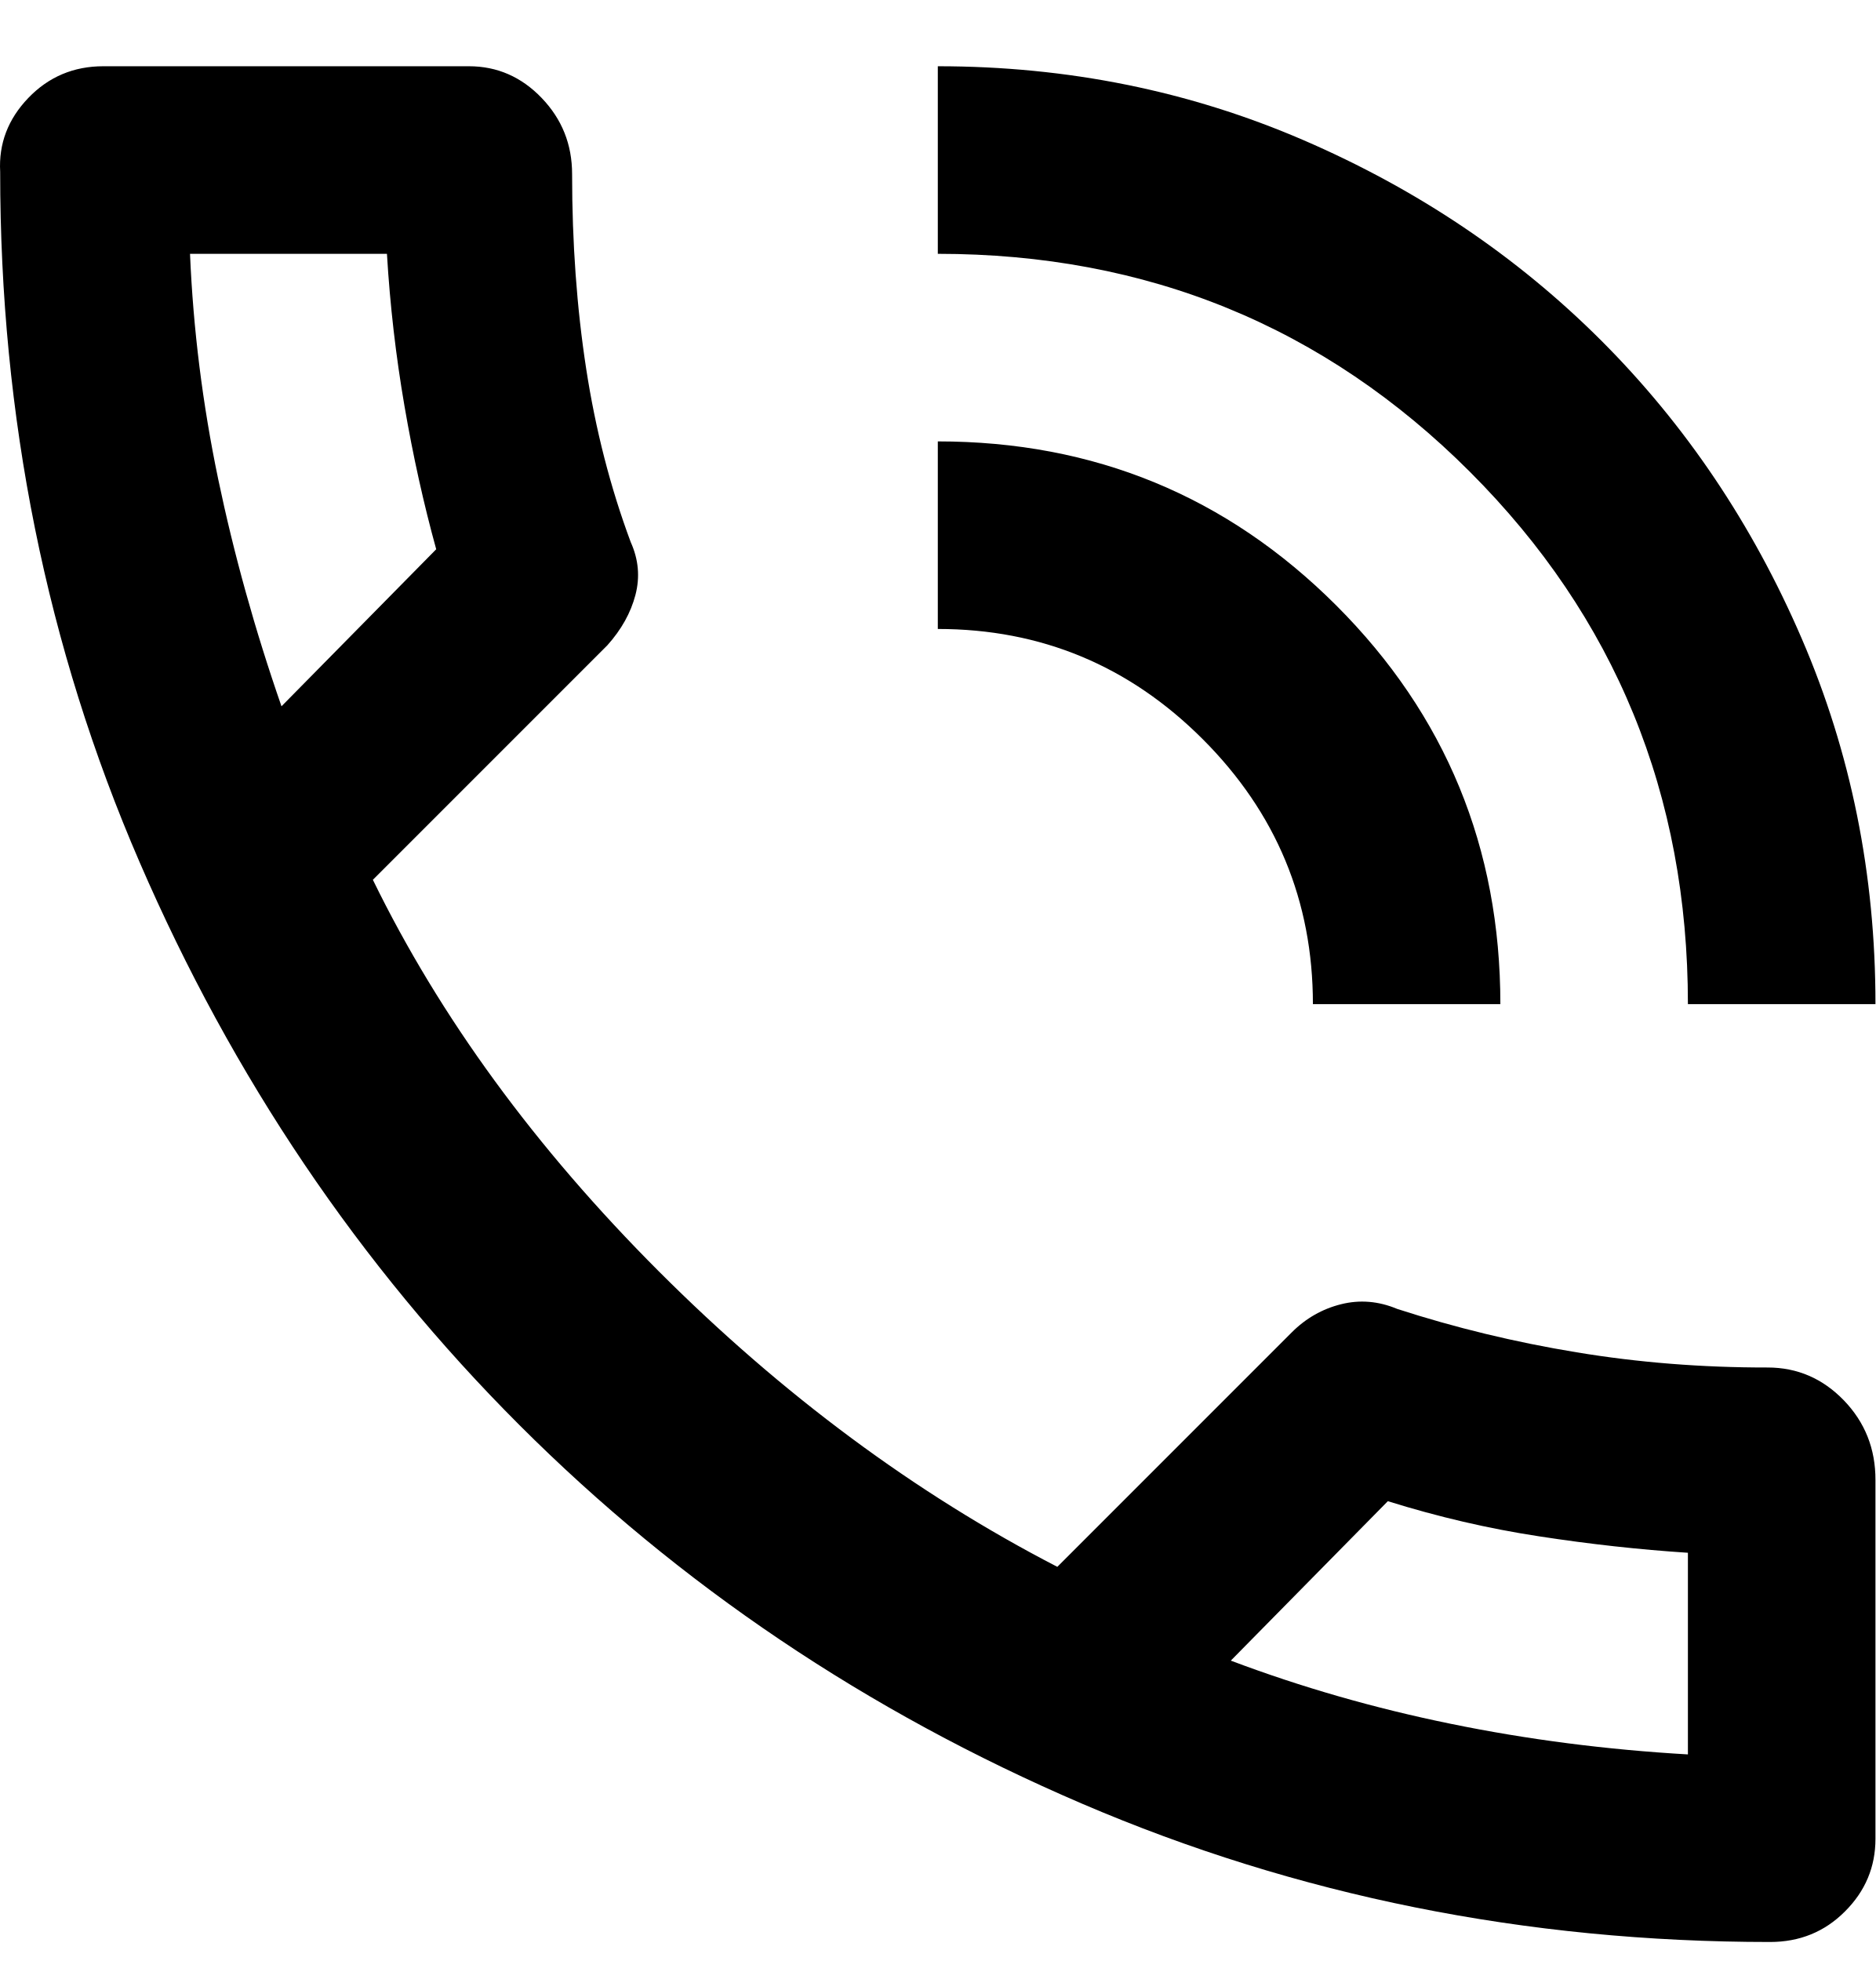
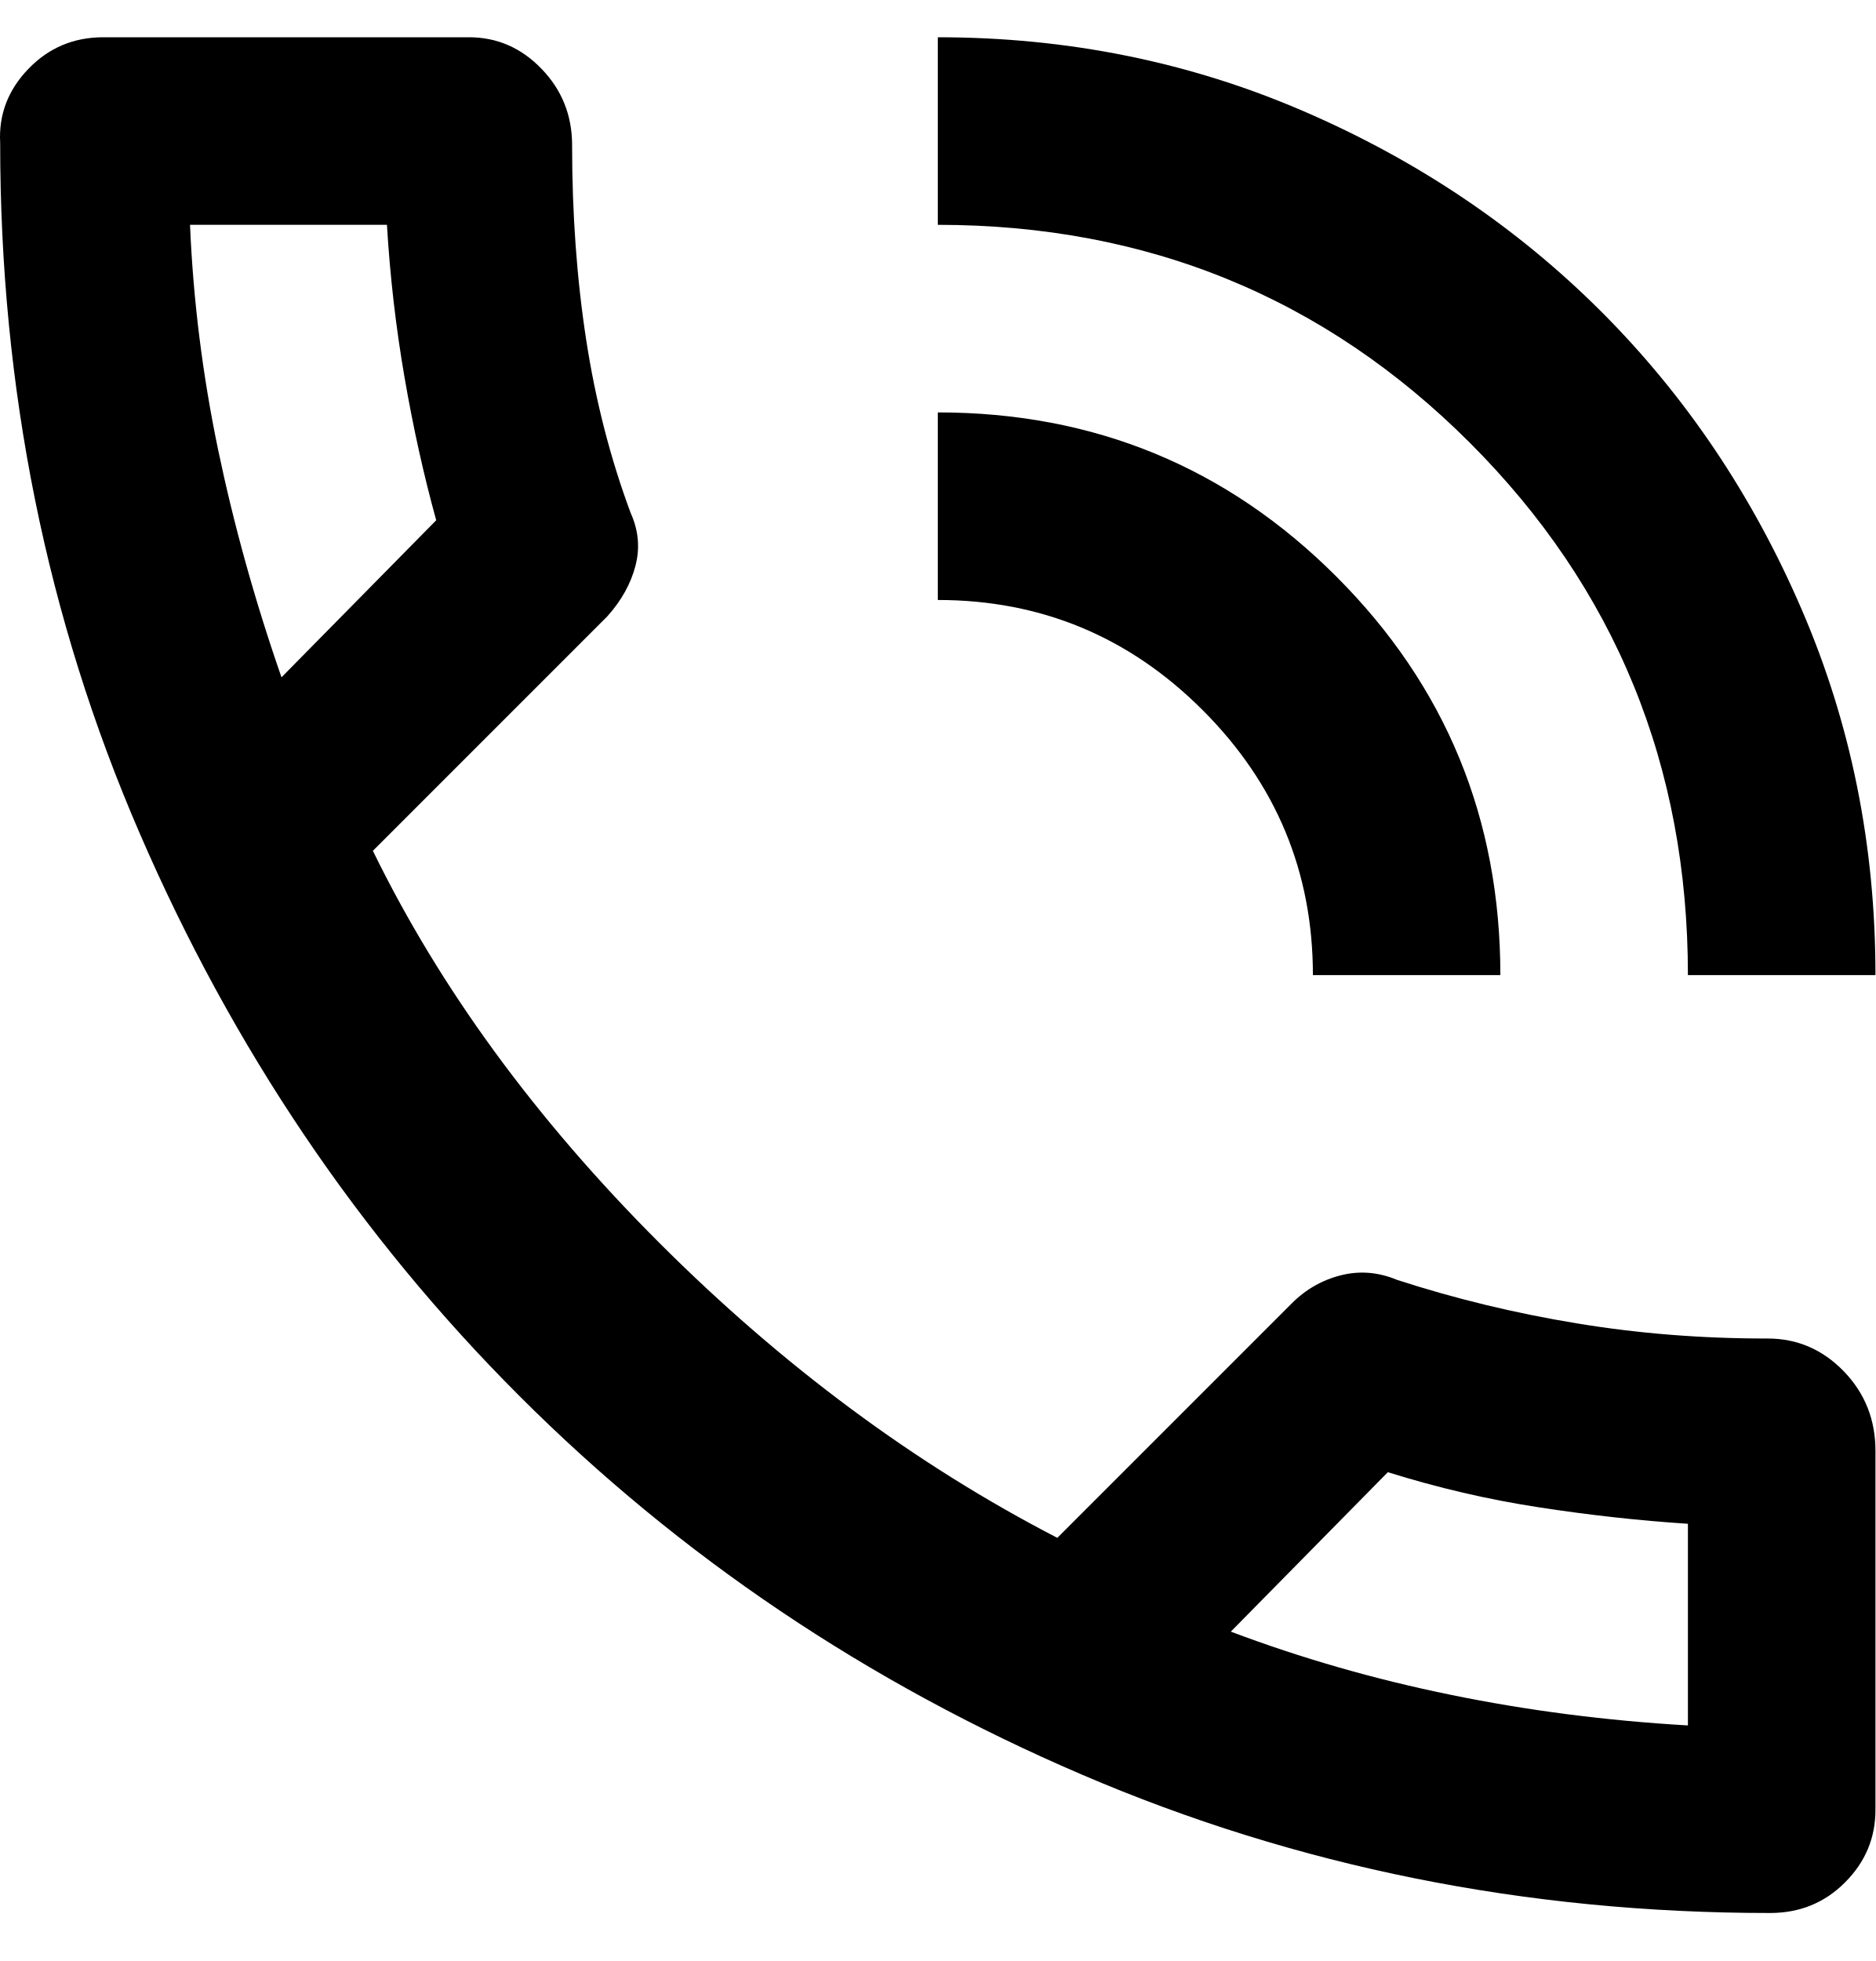
<svg xmlns="http://www.w3.org/2000/svg" width="22" height="23" viewBox="0 0 22 23" fill="none">
-   <path d="M20.763 22.777C17.903 22.777 15.213 22.236 12.691 21.154C10.171 20.073 7.971 18.592 6.092 16.713C4.213 14.834 2.729 12.634 1.638 10.113C0.546 7.591 0.001 4.892 0.002 2.015C-0.016 1.685 0.094 1.397 0.332 1.149C0.57 0.901 0.864 0.777 1.212 0.777H5.501C5.831 0.777 6.116 0.901 6.354 1.149C6.592 1.397 6.711 1.694 6.711 2.042C6.711 2.849 6.766 3.609 6.876 4.324C6.986 5.039 7.16 5.718 7.399 6.359C7.49 6.561 7.509 6.767 7.454 6.978C7.399 7.188 7.289 7.385 7.124 7.569L4.374 10.319C5.162 11.933 6.281 13.463 7.729 14.912C9.177 16.36 10.735 17.515 12.403 18.377L15.153 15.627C15.318 15.462 15.511 15.352 15.731 15.297C15.95 15.242 16.171 15.26 16.39 15.352C17.069 15.572 17.77 15.742 18.495 15.861C19.219 15.981 19.966 16.04 20.735 16.039C21.083 16.039 21.381 16.168 21.629 16.424C21.877 16.681 22.001 16.993 22 17.359V21.567C22 21.897 21.881 22.181 21.642 22.419C21.404 22.658 21.111 22.777 20.763 22.777ZM14.438 19.477C15.263 19.788 16.125 20.036 17.023 20.219C17.921 20.403 18.847 20.522 19.8 20.577V18.212C19.232 18.175 18.65 18.111 18.053 18.019C17.457 17.928 16.866 17.79 16.28 17.607L14.438 19.477ZM19.8 11.777C19.8 9.32 18.948 7.239 17.243 5.534C15.538 3.829 13.457 2.977 11.001 2.977V0.777C12.523 0.777 13.952 1.066 15.291 1.644C16.629 2.222 17.793 3.005 18.783 3.994C19.773 4.984 20.557 6.149 21.134 7.487C21.712 8.825 22.001 10.255 22 11.777H19.8ZM15.401 11.777C15.401 10.567 14.97 9.531 14.108 8.669C13.247 7.808 12.211 7.377 11.001 7.377V5.177C12.834 5.177 14.392 5.819 15.676 7.102C16.959 8.385 17.6 9.944 17.6 11.777H15.401ZM3.302 8.284L5.117 6.442C4.97 5.91 4.846 5.351 4.745 4.764C4.644 4.178 4.575 3.582 4.539 2.977H2.229C2.266 3.857 2.376 4.737 2.559 5.617C2.743 6.497 2.99 7.386 3.302 8.284Z" fill="black" />
+   <path d="M20.763 22.437C17.903 22.437 15.213 21.896 12.691 20.814C10.171 19.733 7.971 18.252 6.092 16.372C4.213 14.494 2.729 12.294 1.638 9.772C0.546 7.251 0.001 4.552 0.002 1.675C-0.016 1.345 0.094 1.056 0.332 0.809C0.57 0.561 0.864 0.437 1.212 0.437H5.501C5.831 0.437 6.116 0.561 6.354 0.809C6.592 1.056 6.711 1.354 6.711 1.702C6.711 2.508 6.766 3.269 6.876 3.984C6.986 4.699 7.16 5.378 7.399 6.019C7.49 6.221 7.509 6.427 7.454 6.637C7.399 6.848 7.289 7.045 7.124 7.229L4.374 9.979C5.162 11.593 6.281 13.123 7.729 14.572C9.177 16.02 10.735 17.175 12.403 18.037L15.153 15.287C15.318 15.122 15.511 15.012 15.731 14.957C15.95 14.902 16.171 14.92 16.39 15.012C17.069 15.232 17.77 15.402 18.495 15.521C19.219 15.641 19.966 15.7 20.735 15.699C21.083 15.699 21.381 15.828 21.629 16.084C21.877 16.341 22.001 16.653 22 17.019V21.227C22 21.557 21.881 21.841 21.642 22.079C21.404 22.318 21.111 22.437 20.763 22.437ZM14.438 19.137C15.263 19.448 16.125 19.696 17.023 19.879C17.921 20.063 18.847 20.182 19.8 20.237V17.872C19.232 17.835 18.65 17.771 18.053 17.679C17.457 17.588 16.866 17.45 16.28 17.267L14.438 19.137ZM19.8 11.437C19.8 8.98 18.948 6.899 17.243 5.194C15.538 3.489 13.457 2.637 11.001 2.637V0.437C12.523 0.437 13.952 0.726 15.291 1.304C16.629 1.881 17.793 2.665 18.783 3.654C19.773 4.644 20.557 5.808 21.134 7.147C21.712 8.485 22.001 9.915 22 11.437H19.8ZM15.401 11.437C15.401 10.227 14.97 9.191 14.108 8.329C13.247 7.468 12.211 7.037 11.001 7.037V4.837C12.834 4.837 14.392 5.478 15.676 6.762C16.959 8.045 17.6 9.603 17.6 11.437H15.401ZM3.302 7.944L5.117 6.102C4.97 5.57 4.846 5.011 4.745 4.424C4.644 3.838 4.575 3.242 4.539 2.637H2.229C2.266 3.517 2.376 4.397 2.559 5.277C2.743 6.157 2.99 7.046 3.302 7.944Z" fill="black" />
</svg>
